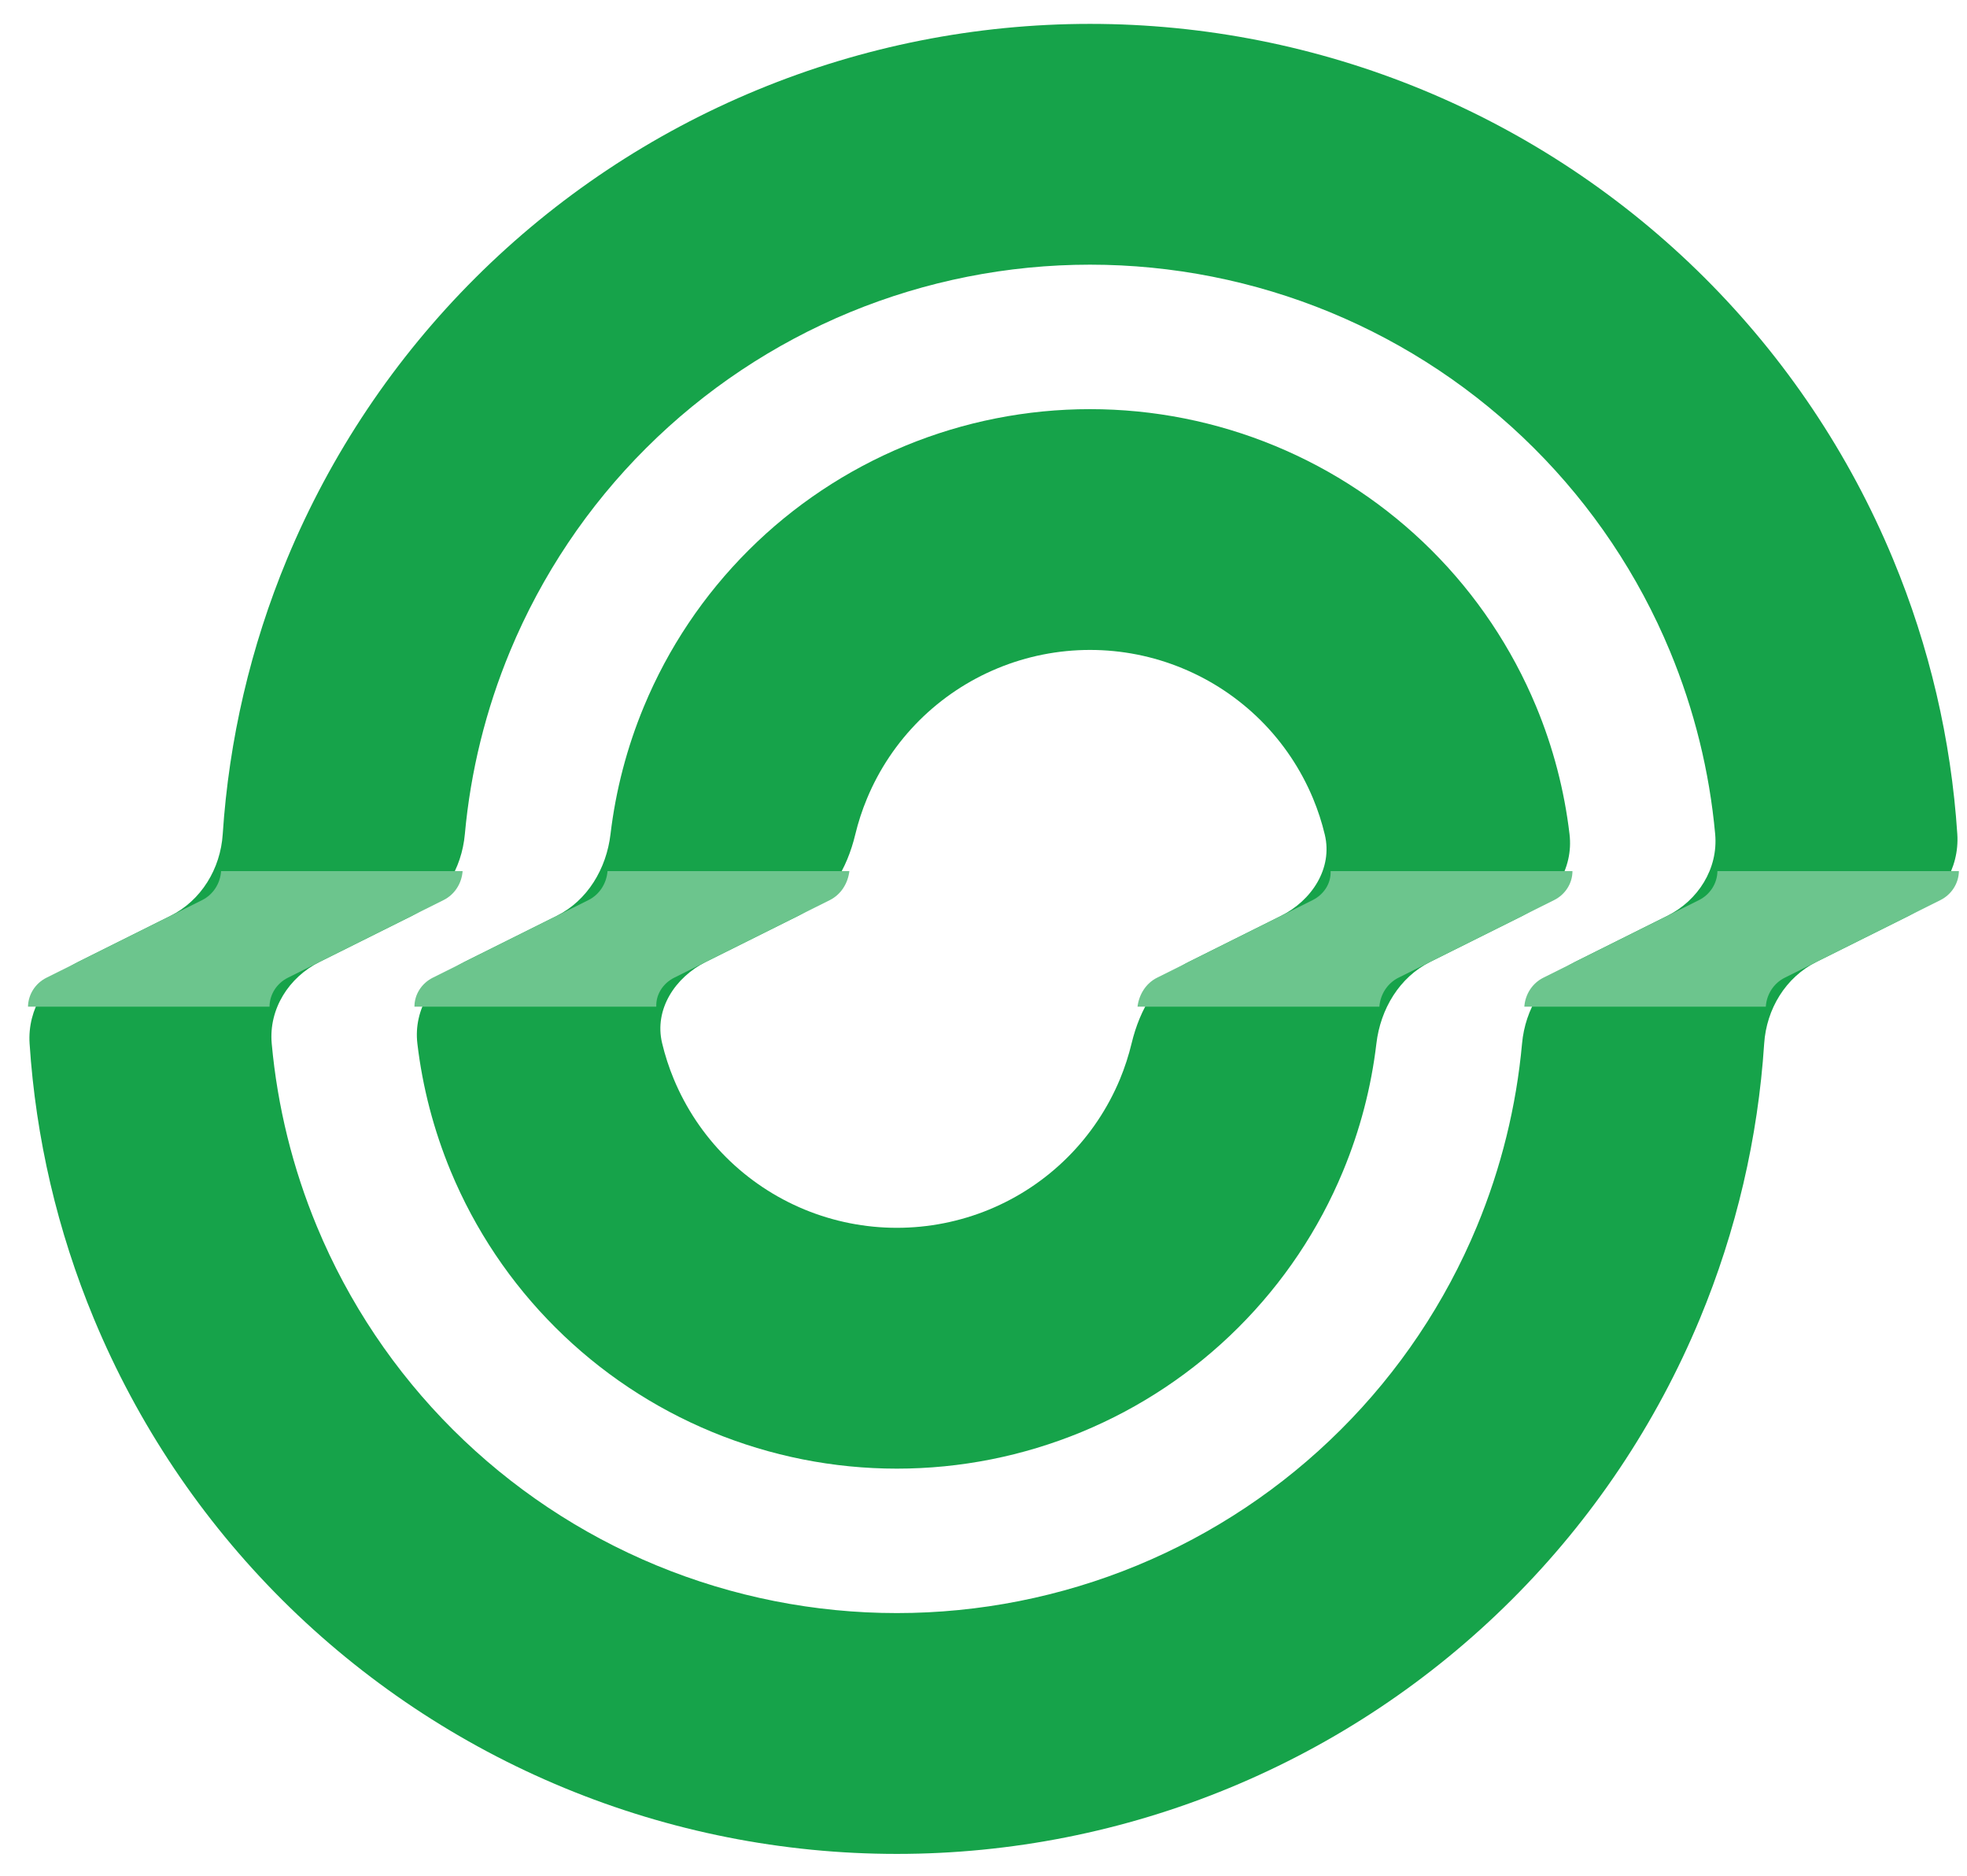
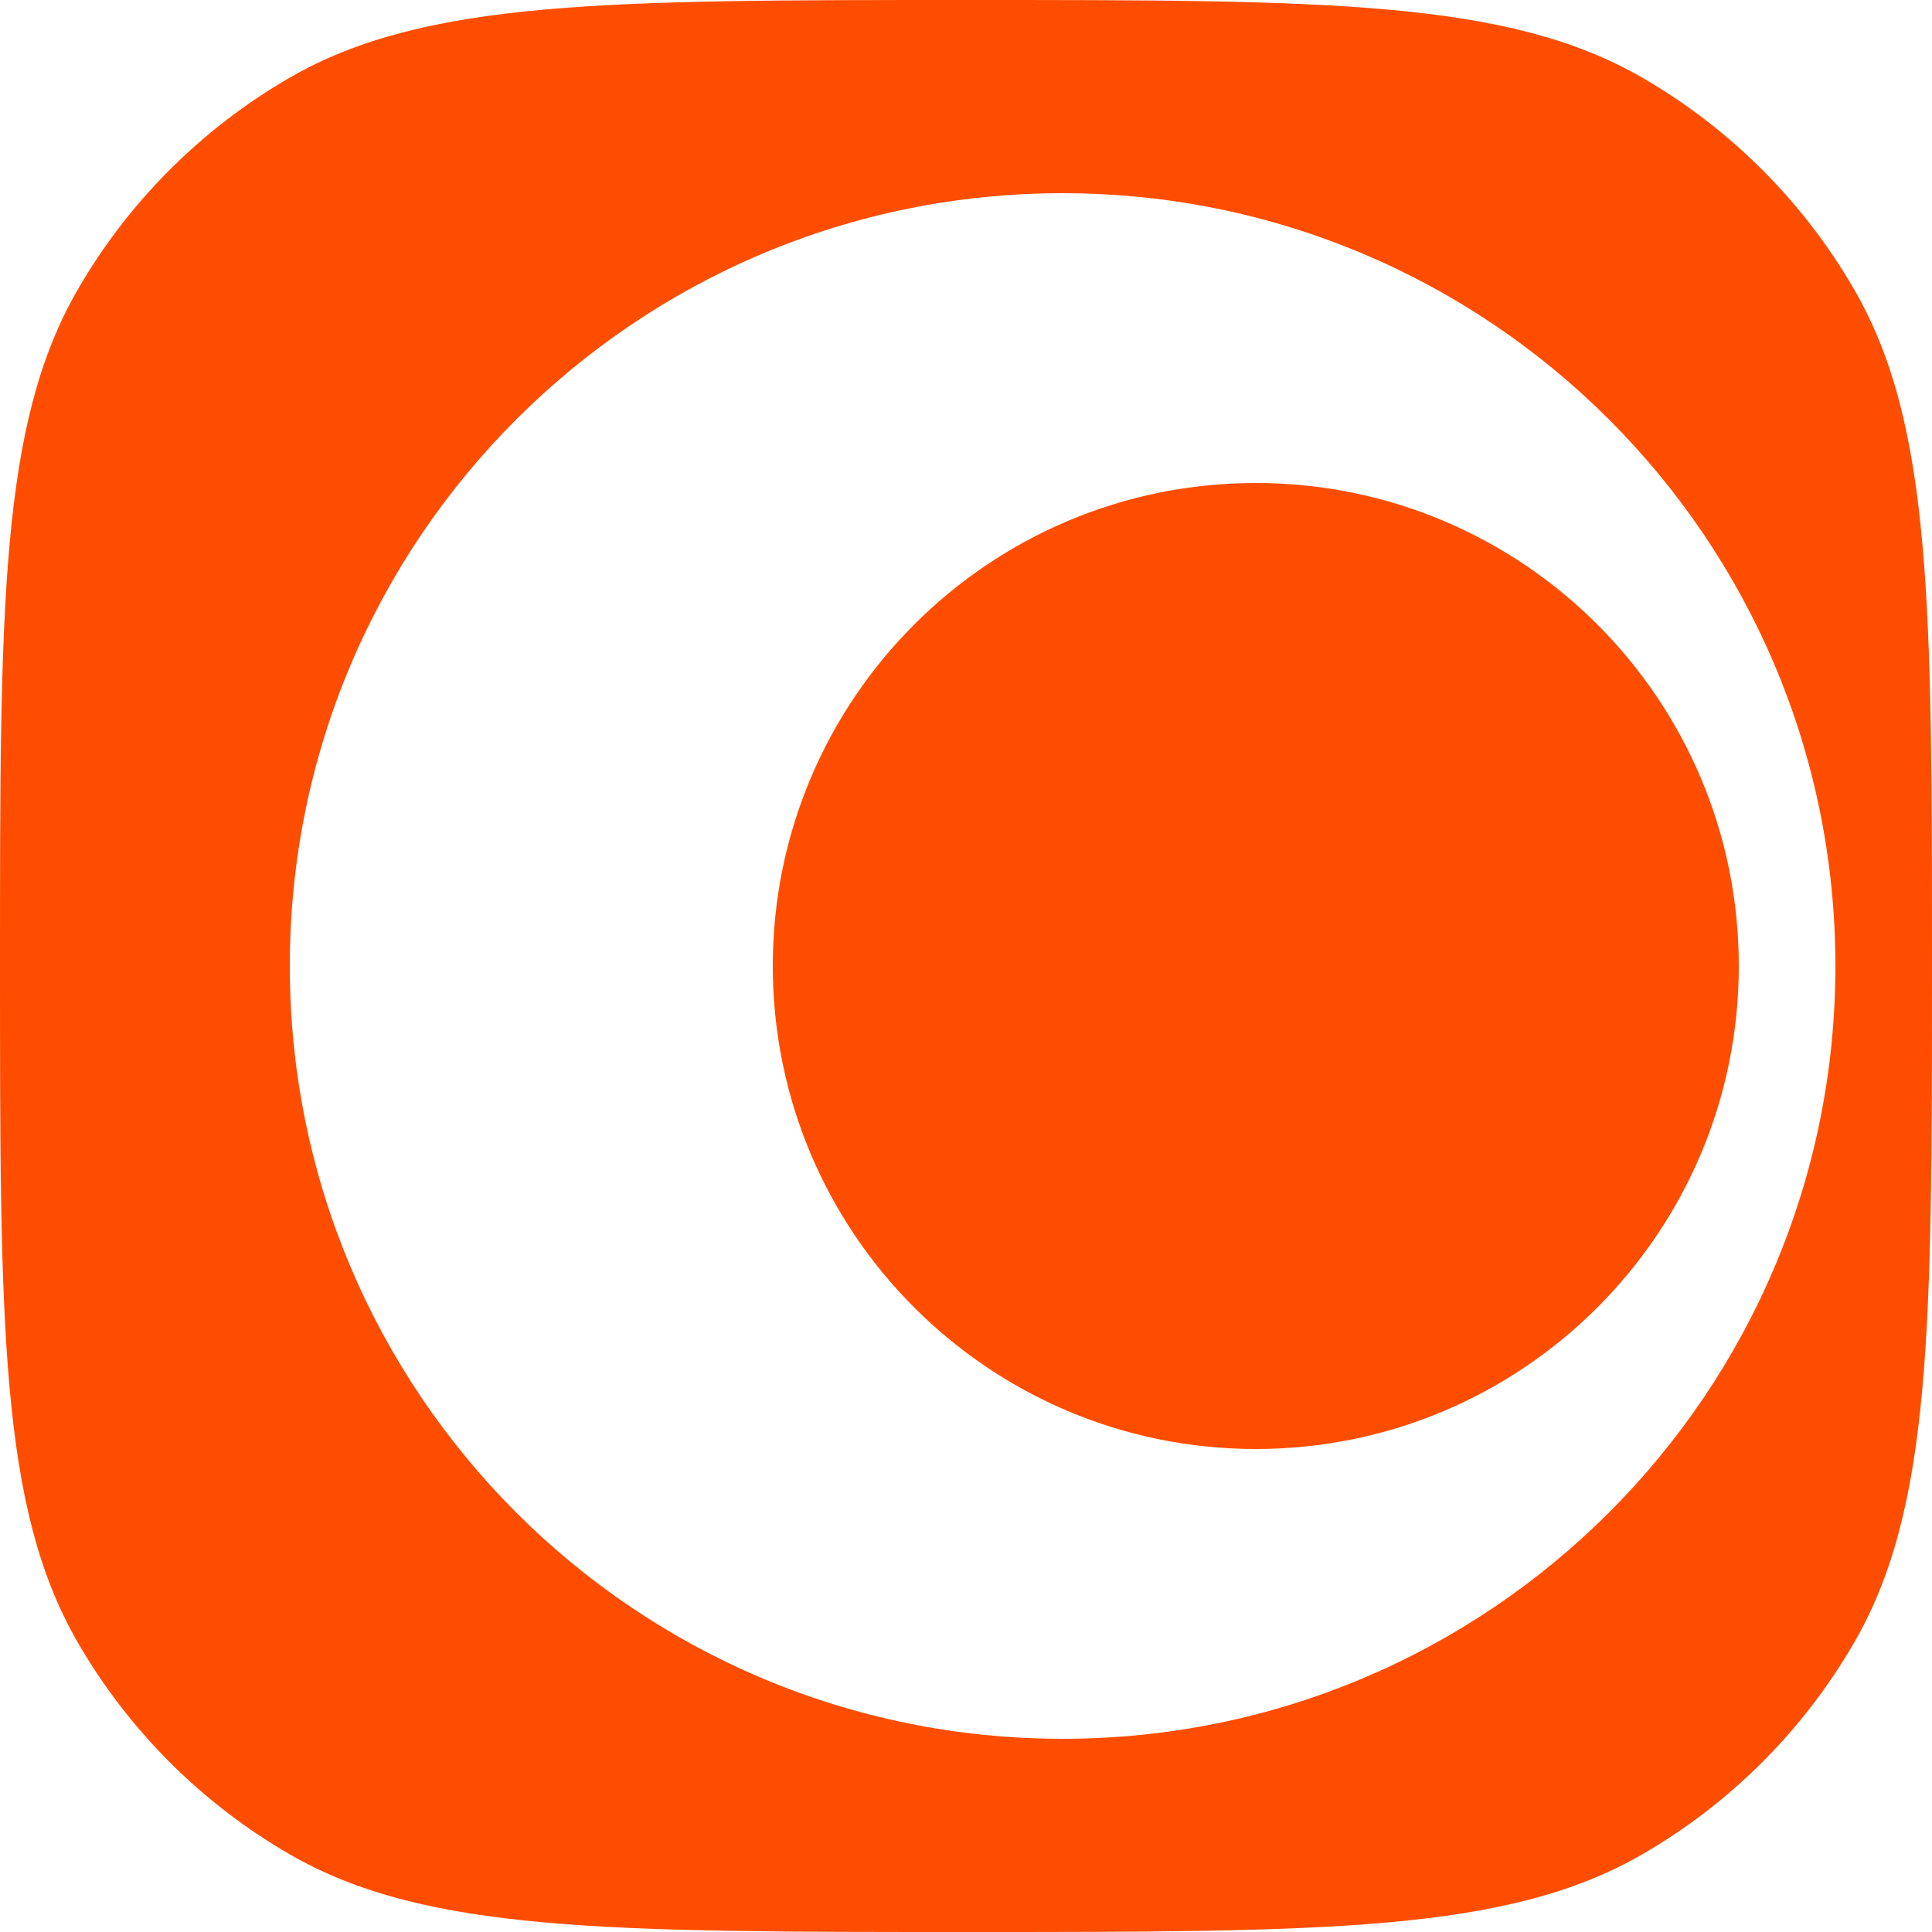
- <svg xmlns="http://www.w3.org/2000/svg" width="43" height="41" viewBox="0 0 43 41" fill="none">
-   <path fill-rule="evenodd" clip-rule="evenodd" d="M23.829 8.943C22.442 8.943 21.07 9.215 19.789 9.744C18.509 10.273 17.345 11.048 16.365 12.026C15.385 13.003 14.607 14.164 14.077 15.441C13.705 16.336 13.46 17.276 13.346 18.234C13.257 18.987 12.844 19.683 12.166 20.021L10.158 21.022C9.48 21.36 9.035 22.056 9.124 22.809C9.237 23.767 9.483 24.707 9.854 25.602C10.385 26.88 11.162 28.04 12.143 29.017C13.123 29.995 14.286 30.77 15.567 31.299C16.848 31.828 18.22 32.101 19.606 32.101C20.993 32.101 22.365 31.828 23.646 31.299C24.927 30.77 26.09 29.995 27.07 29.017C28.05 28.04 28.828 26.88 29.358 25.602C29.73 24.707 29.976 23.767 30.089 22.809C30.178 22.056 30.591 21.36 31.27 21.022L33.277 20.021C33.955 19.683 34.401 18.987 34.311 18.234C34.198 17.276 33.953 16.336 33.581 15.441C33.05 14.164 32.273 13.003 31.293 12.026C30.312 11.048 29.149 10.273 27.868 9.744C26.587 9.215 25.215 8.943 23.829 8.943ZM28.705 17.455C28.811 17.711 28.897 17.974 28.961 18.243C29.138 18.98 28.677 19.683 27.999 20.021L25.992 21.022C25.313 21.36 24.916 22.063 24.739 22.8C24.674 23.069 24.589 23.332 24.483 23.588C24.217 24.227 23.828 24.807 23.338 25.296C22.848 25.785 22.267 26.172 21.626 26.437C20.986 26.701 20.299 26.837 19.606 26.837C18.913 26.837 18.227 26.701 17.587 26.437C16.946 26.172 16.365 25.785 15.874 25.296C15.384 24.807 14.996 24.227 14.73 23.588C14.624 23.332 14.538 23.069 14.474 22.8C14.297 22.063 14.758 21.36 15.436 21.022L17.443 20.021C18.122 19.683 18.519 18.98 18.696 18.243C18.761 17.974 18.846 17.711 18.953 17.455C19.218 16.816 19.607 16.236 20.097 15.747C20.587 15.259 21.169 14.871 21.809 14.607C22.449 14.342 23.136 14.206 23.829 14.206C24.522 14.206 25.208 14.342 25.848 14.607C26.489 14.871 27.07 15.259 27.561 15.747C28.051 16.236 28.439 16.816 28.705 17.455Z" fill="#16A34A" />
-   <path fill-rule="evenodd" clip-rule="evenodd" d="M23.829 0.522C21.334 0.522 18.863 1.012 16.558 1.964C14.252 2.916 12.158 4.312 10.394 6.071C8.629 7.831 7.23 9.919 6.275 12.218C5.479 14.135 5.005 16.167 4.869 18.232C4.82 18.989 4.4 19.683 3.721 20.021L1.714 21.022C1.035 21.36 0.597 22.054 0.647 22.811C0.782 24.876 1.256 26.908 2.053 28.825C3.008 31.124 4.407 33.213 6.171 34.972C7.936 36.731 10.03 38.127 12.335 39.079C14.641 40.032 17.111 40.522 19.606 40.522C22.102 40.522 24.572 40.032 26.877 39.079C29.183 38.127 31.277 36.731 33.041 34.972C34.806 33.213 36.205 31.124 37.16 28.825C37.956 26.908 38.431 24.876 38.566 22.811C38.616 22.054 39.035 21.36 39.714 21.022L41.721 20.021C42.4 19.683 42.838 18.989 42.788 18.232C42.653 16.167 42.179 14.135 41.382 12.218C40.428 9.919 39.028 7.831 37.264 6.071C35.499 4.312 33.405 2.916 31.1 1.964C28.794 1.012 26.324 0.522 23.829 0.522ZM33.273 22.81C33.341 22.055 33.758 21.36 34.436 21.022L36.443 20.021C37.122 19.683 37.563 18.988 37.495 18.233C37.37 16.86 37.037 15.511 36.506 14.232C35.817 12.572 34.806 11.063 33.532 9.793C32.258 8.522 30.745 7.514 29.08 6.826C27.415 6.139 25.631 5.785 23.829 5.785C22.027 5.785 20.242 6.139 18.577 6.826C16.913 7.514 15.4 8.522 14.126 9.793C12.851 11.063 11.841 12.572 11.151 14.232C10.62 15.511 10.287 16.86 10.162 18.233C10.094 18.988 9.678 19.683 8.999 20.021L6.992 21.022C6.313 21.36 5.872 22.055 5.94 22.81C6.065 24.183 6.398 25.533 6.929 26.811C7.618 28.471 8.629 29.98 9.903 31.25C11.178 32.521 12.69 33.529 14.355 34.217C16.02 34.904 17.804 35.258 19.606 35.258C21.409 35.258 23.193 34.904 24.858 34.217C26.523 33.529 28.035 32.521 29.309 31.25C30.584 29.98 31.595 28.471 32.284 26.811C32.815 25.533 33.148 24.183 33.273 22.81Z" fill="#16A34A" />
-   <path d="M42.823 19.04H37.544C37.541 19.309 37.383 19.553 37.141 19.674L33.739 21.37C33.496 21.491 33.342 21.734 33.323 22.003H38.602C38.619 21.734 38.774 21.491 39.017 21.37L42.419 19.674C42.661 19.553 42.819 19.309 42.823 19.04Z" fill="#6CC58D" />
-   <path d="M0.612 22.003H5.892C5.894 21.734 6.052 21.491 6.295 21.37L9.696 19.674C9.939 19.553 10.094 19.309 10.113 19.04H4.833C4.816 19.309 4.661 19.553 4.419 19.674L1.017 21.37C0.774 21.491 0.617 21.734 0.612 22.003Z" fill="#6CC58D" />
-   <path d="M13.281 19.04C13.26 19.309 13.106 19.553 12.863 19.674L9.461 21.37C9.219 21.491 9.06 21.734 9.06 22.003H14.347C14.336 21.735 14.496 21.491 14.739 21.37L18.141 19.674C18.384 19.552 18.536 19.309 18.568 19.04H13.281Z" fill="#6CC58D" />
-   <path d="M29.088 19.04C29.1 19.309 28.939 19.552 28.696 19.674L25.295 21.37C25.052 21.491 24.9 21.735 24.867 22.003H30.154C30.175 21.734 30.33 21.491 30.572 21.37L33.974 19.674C34.217 19.553 34.375 19.309 34.375 19.04H29.088Z" fill="#6CC58D" />
+ <svg xmlns="http://www.w3.org/2000/svg" data-logo="logo" viewBox="0 0 40 40">
+   <g id="logogram" transform="translate(0, 0) rotate(0) ">
+     <path fill-rule="evenodd" clip-rule="evenodd" d="M20 0C27.477 0 31.215 -0 34 1.607C35.824 2.661 37.339 4.176 38.393 6C40 8.785 40 12.523 40 20C40 27.477 40 31.215 38.393 34C37.339 35.824 35.824 37.339 34 38.393C31.215 40 27.477 40 20 40C12.523 40 8.785 40 6 38.393C4.176 37.339 2.661 35.824 1.607 34C-0 31.215 0 27.477 0 20C0 12.523 -0 8.785 1.607 6C2.661 4.176 4.176 2.661 6 1.607C8.785 -0 12.523 0 20 0ZM22 4C13.163 4 6 11.163 6 20C6 28.837 13.163 36 22 36C30.837 36 38 28.837 38 20C38 11.163 30.837 4 22 4Z" fill="#FF4D00" />
+     <path d="M36 20C36 25.523 31.523 30 26 30C20.477 30 16 25.523 16 20C16 14.477 20.477 10 26 10C31.523 10 36 14.477 36 20Z" fill="#FF4D00" />
+   </g>
+   <g id="logotype" transform="translate(40, 20)" />
</svg>
